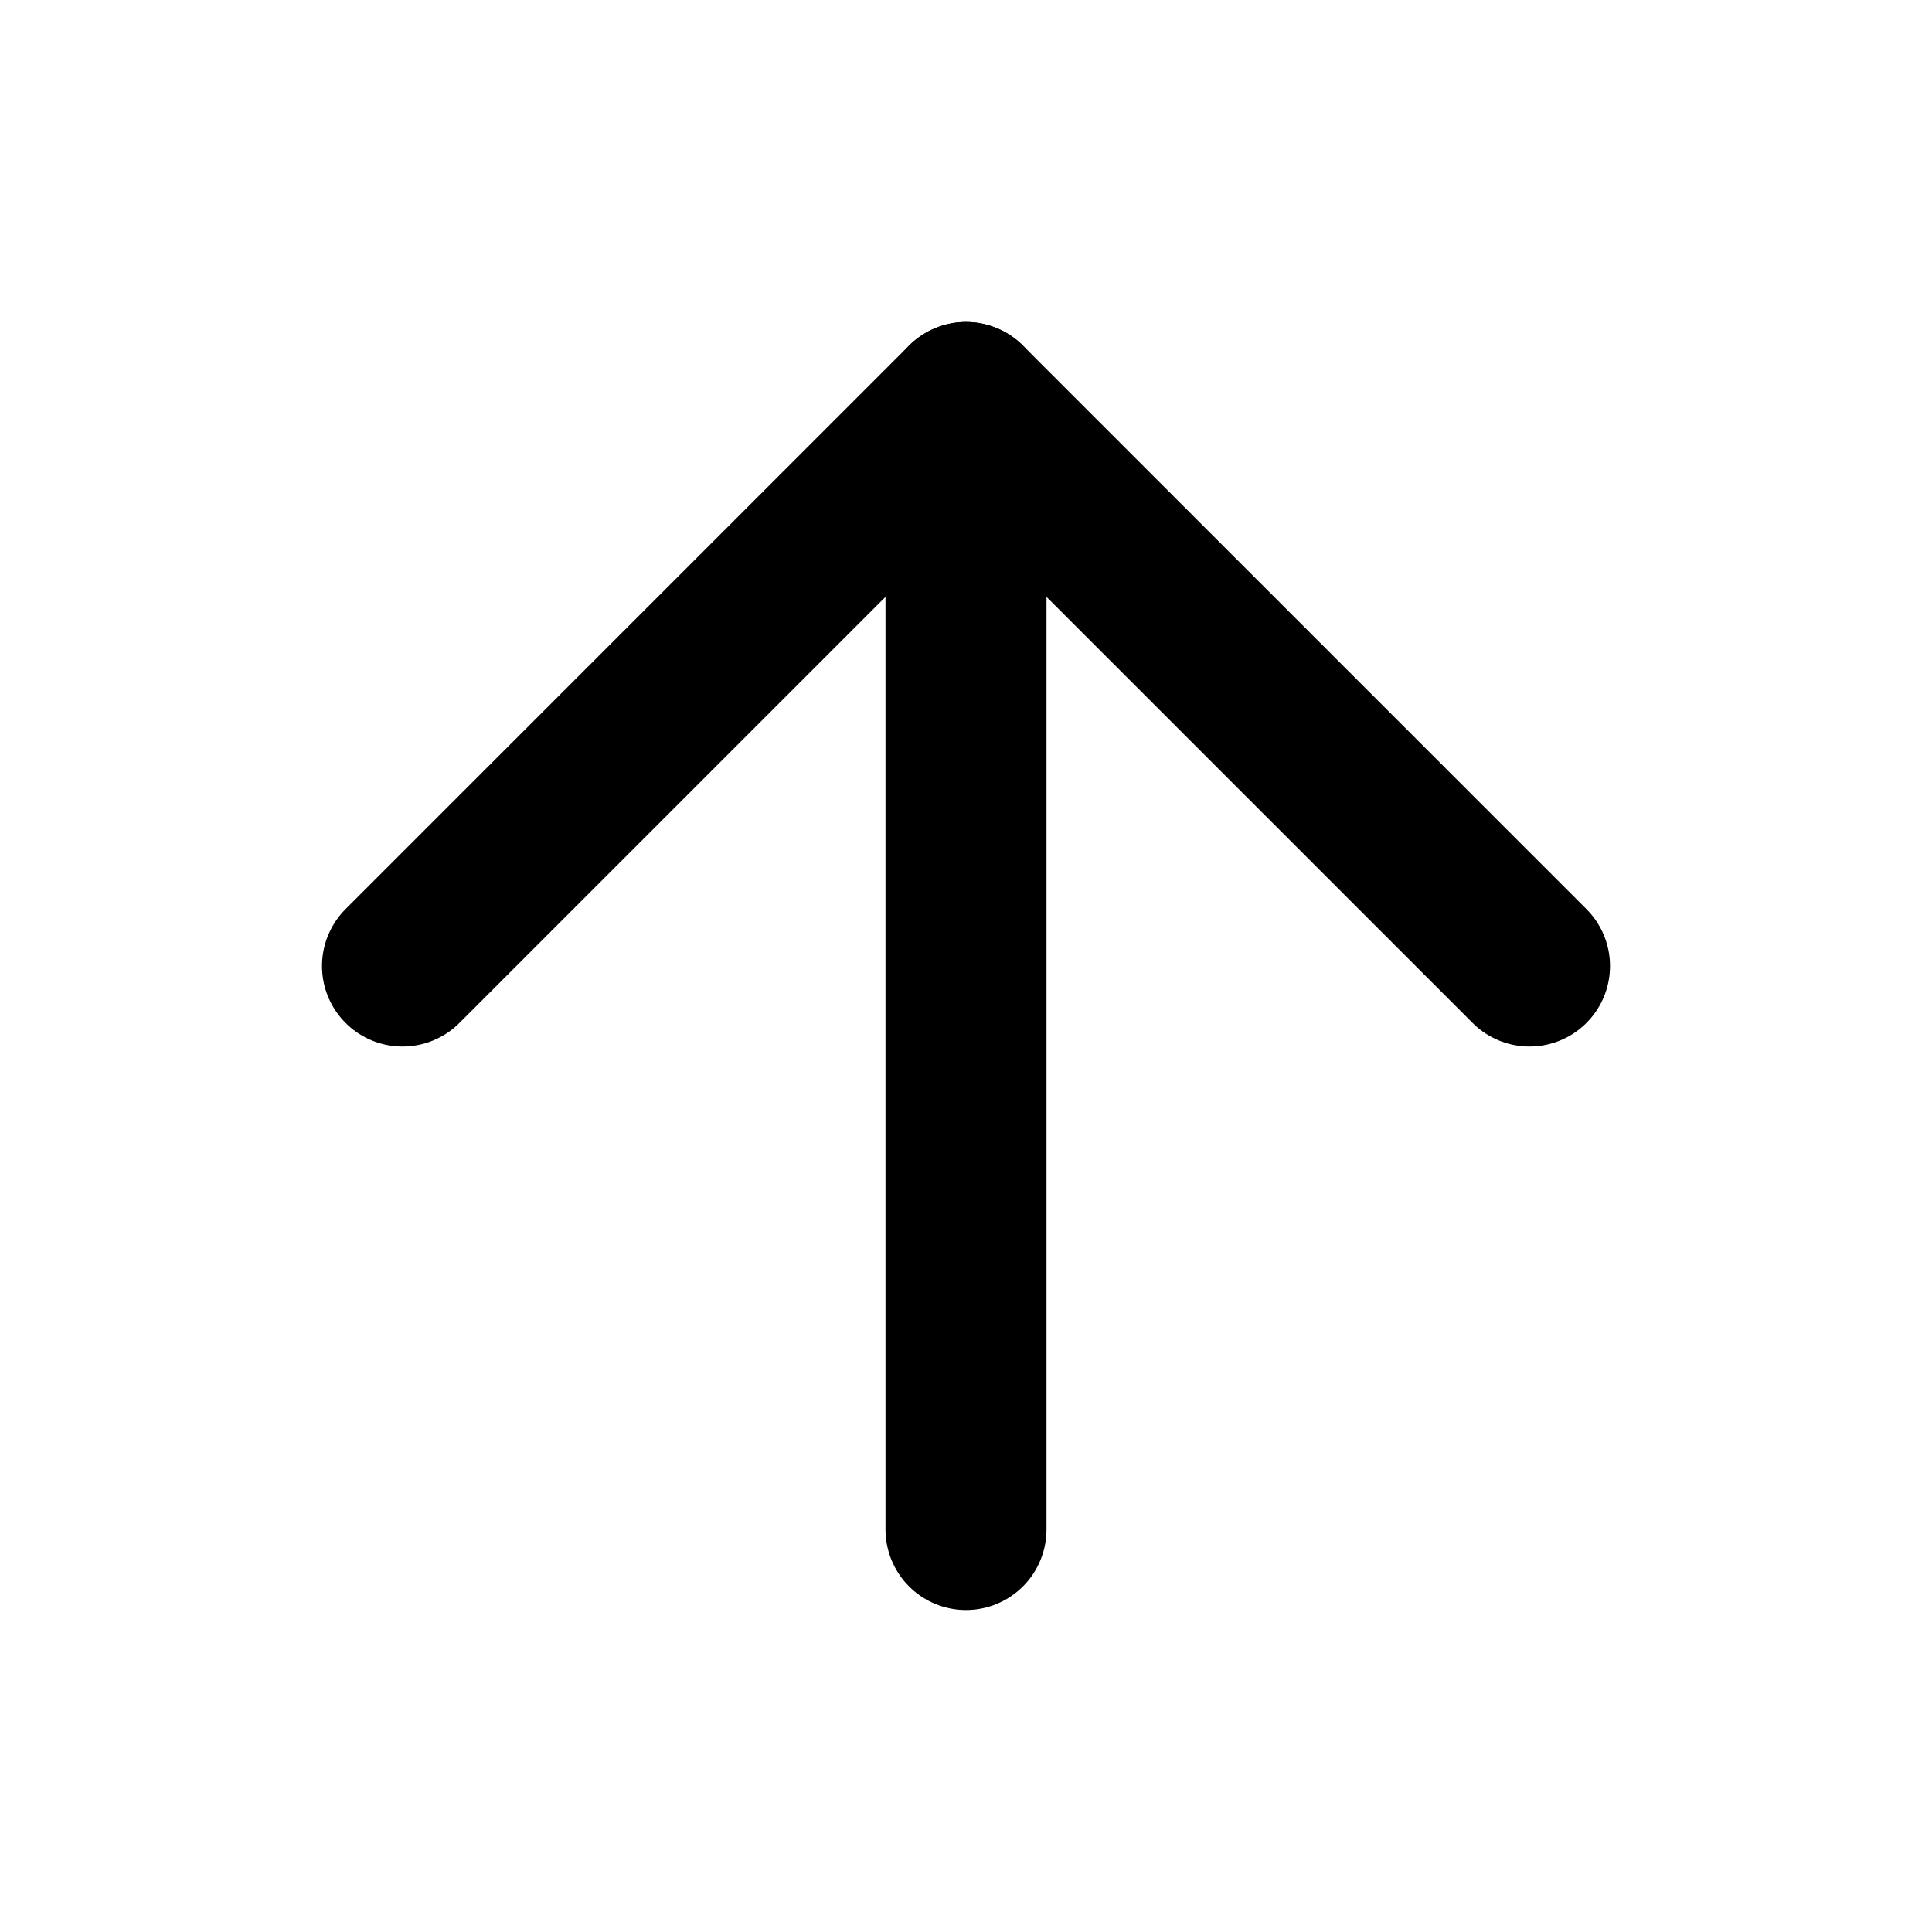
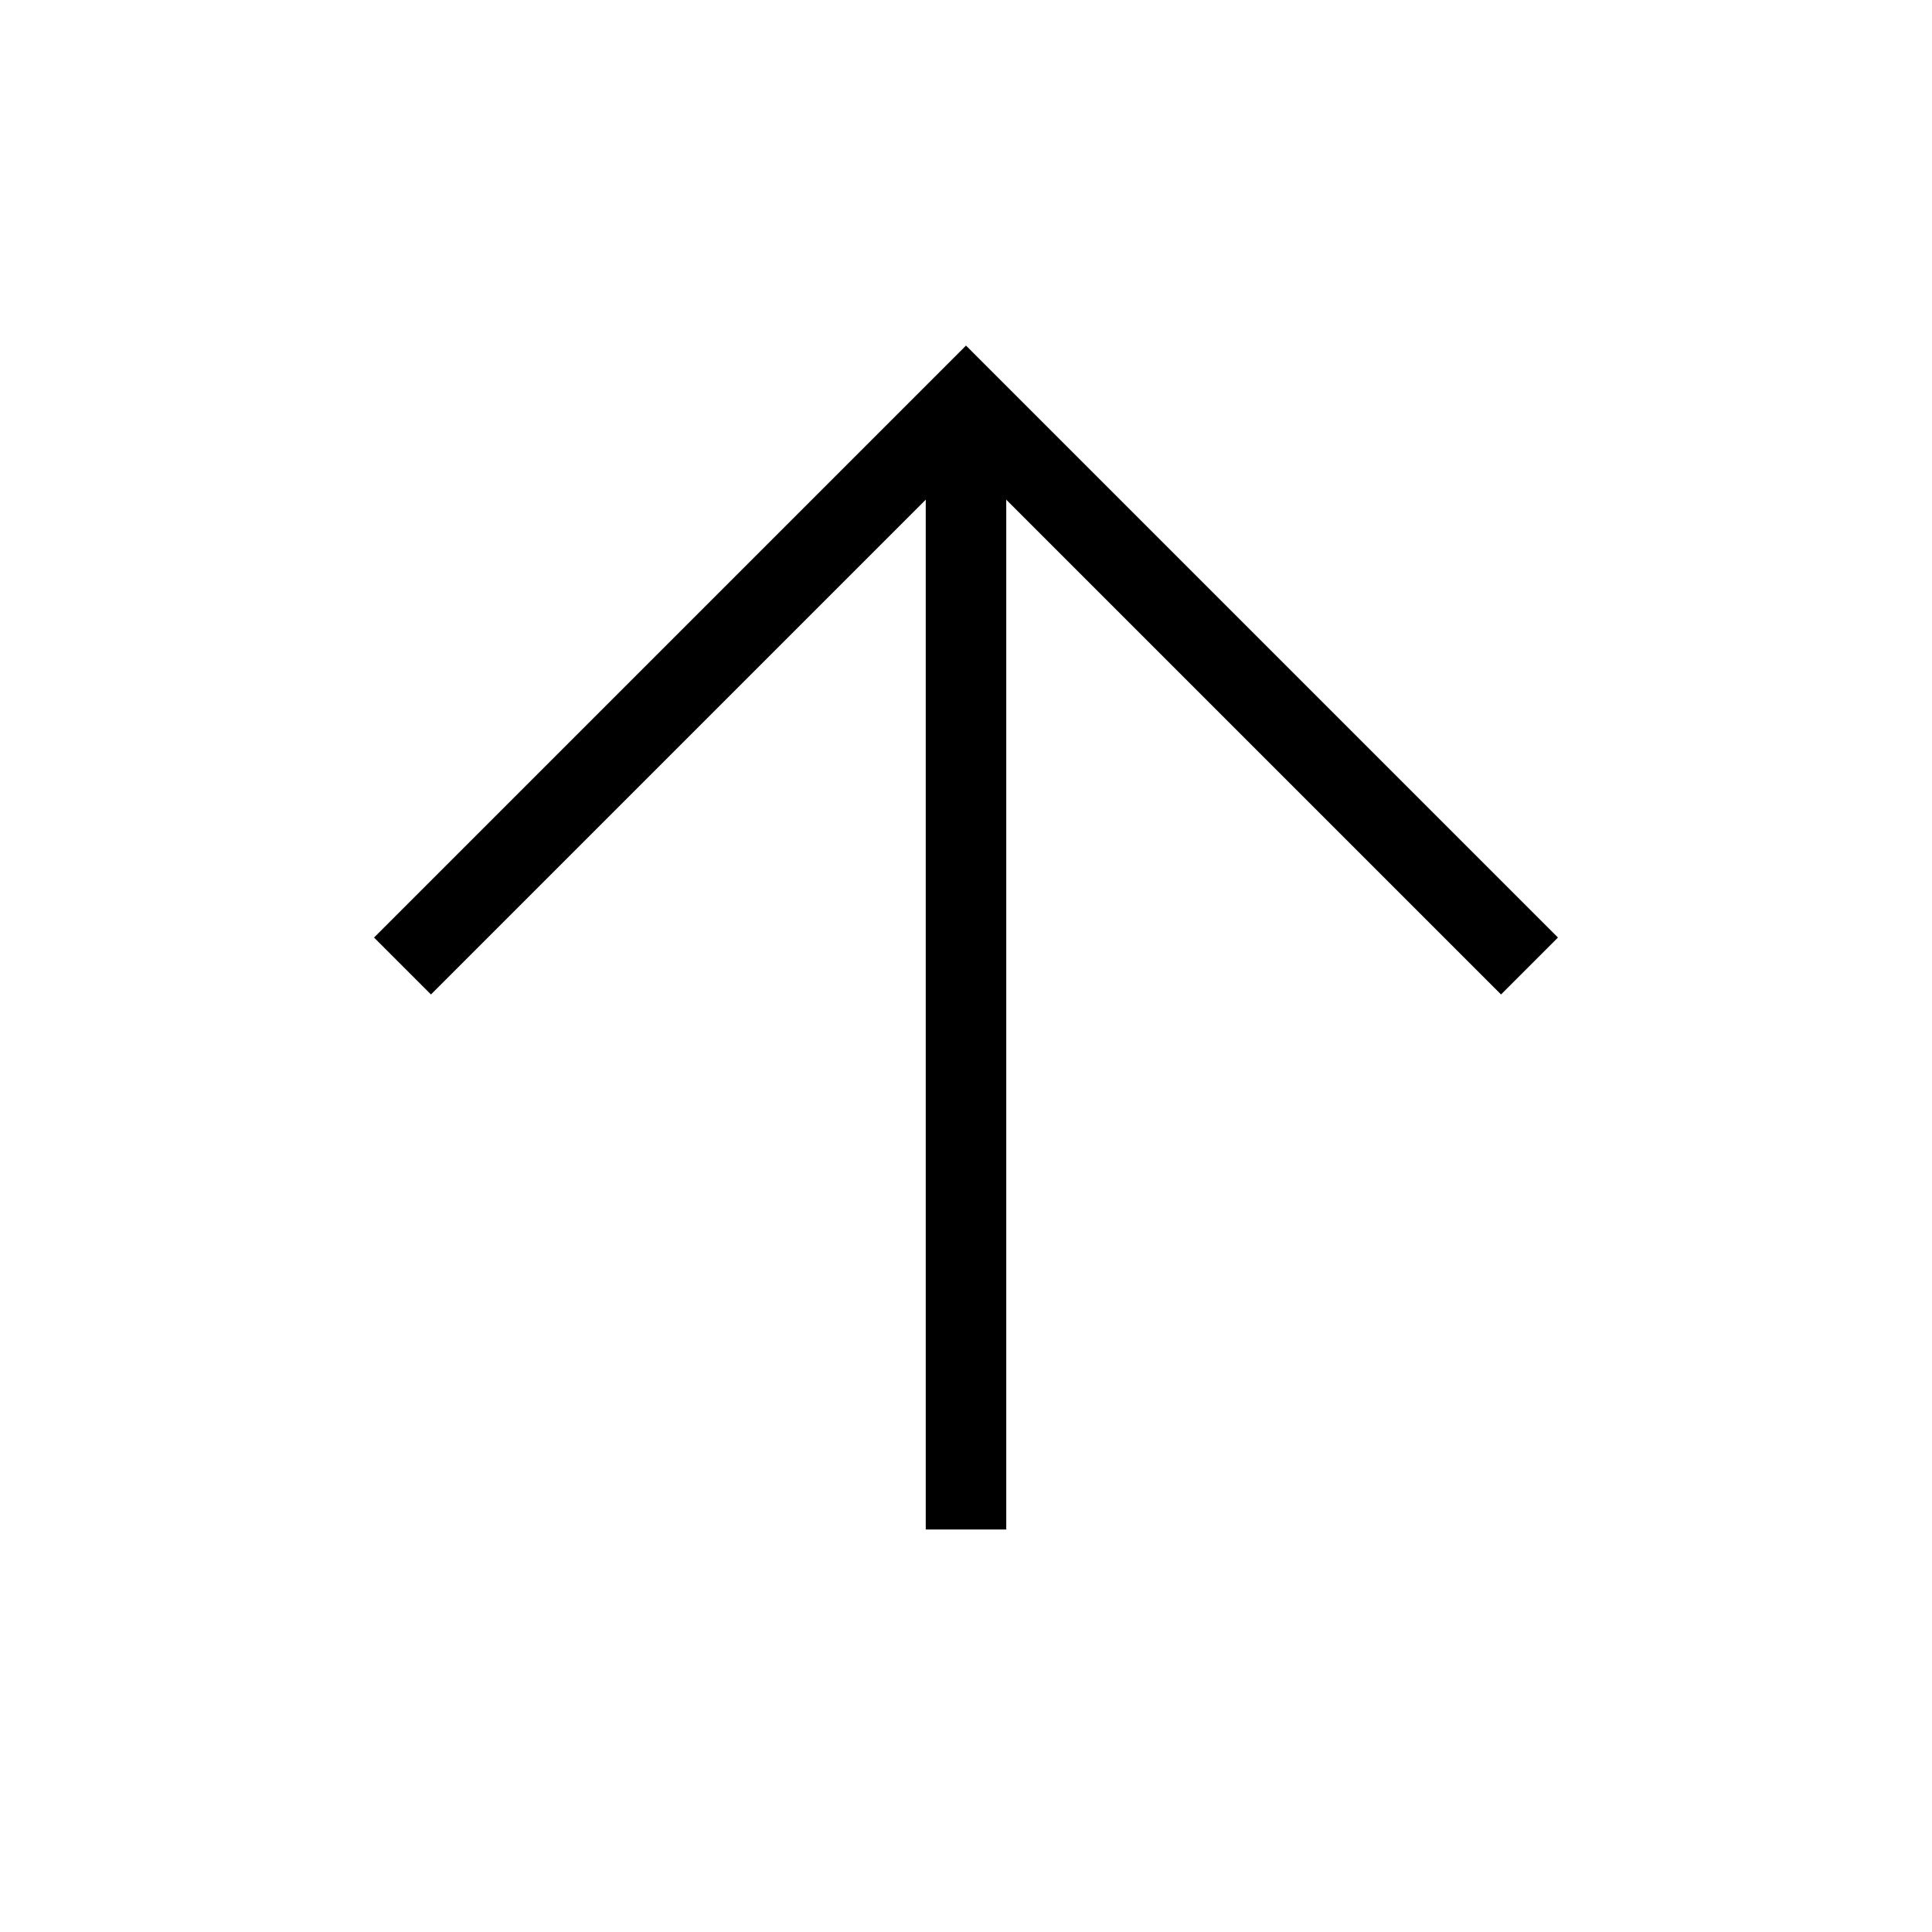
- <svg xmlns="http://www.w3.org/2000/svg" preserveAspectRatio="none" overflow="visible" style="display: block;" width="24" height="24" viewBox="0 0 24 24" fill="none">
-   <g id="arrow-up">
-     <path id="Vector" d="M12 19V5" stroke="black" stroke-width="2" stroke-linecap="round" stroke-linejoin="round" />
-     <path id="Vector_2" d="M5 12L12 5L19 12" stroke="black" stroke-width="2" stroke-linecap="round" stroke-linejoin="round" />
-   </g>
+ <svg xmlns="http://www.w3.org/2000/svg" width="24" height="24" viewBox="0 0 24 24" fill="none">
+   <path d="M12 19V5" stroke="black" strokeWidth="2" strokeLinecap="round" strokeLinejoin="round" />
+   <path d="M5 12L12 5L19 12" stroke="black" strokeWidth="2" strokeLinecap="round" strokeLinejoin="round" />
</svg>
